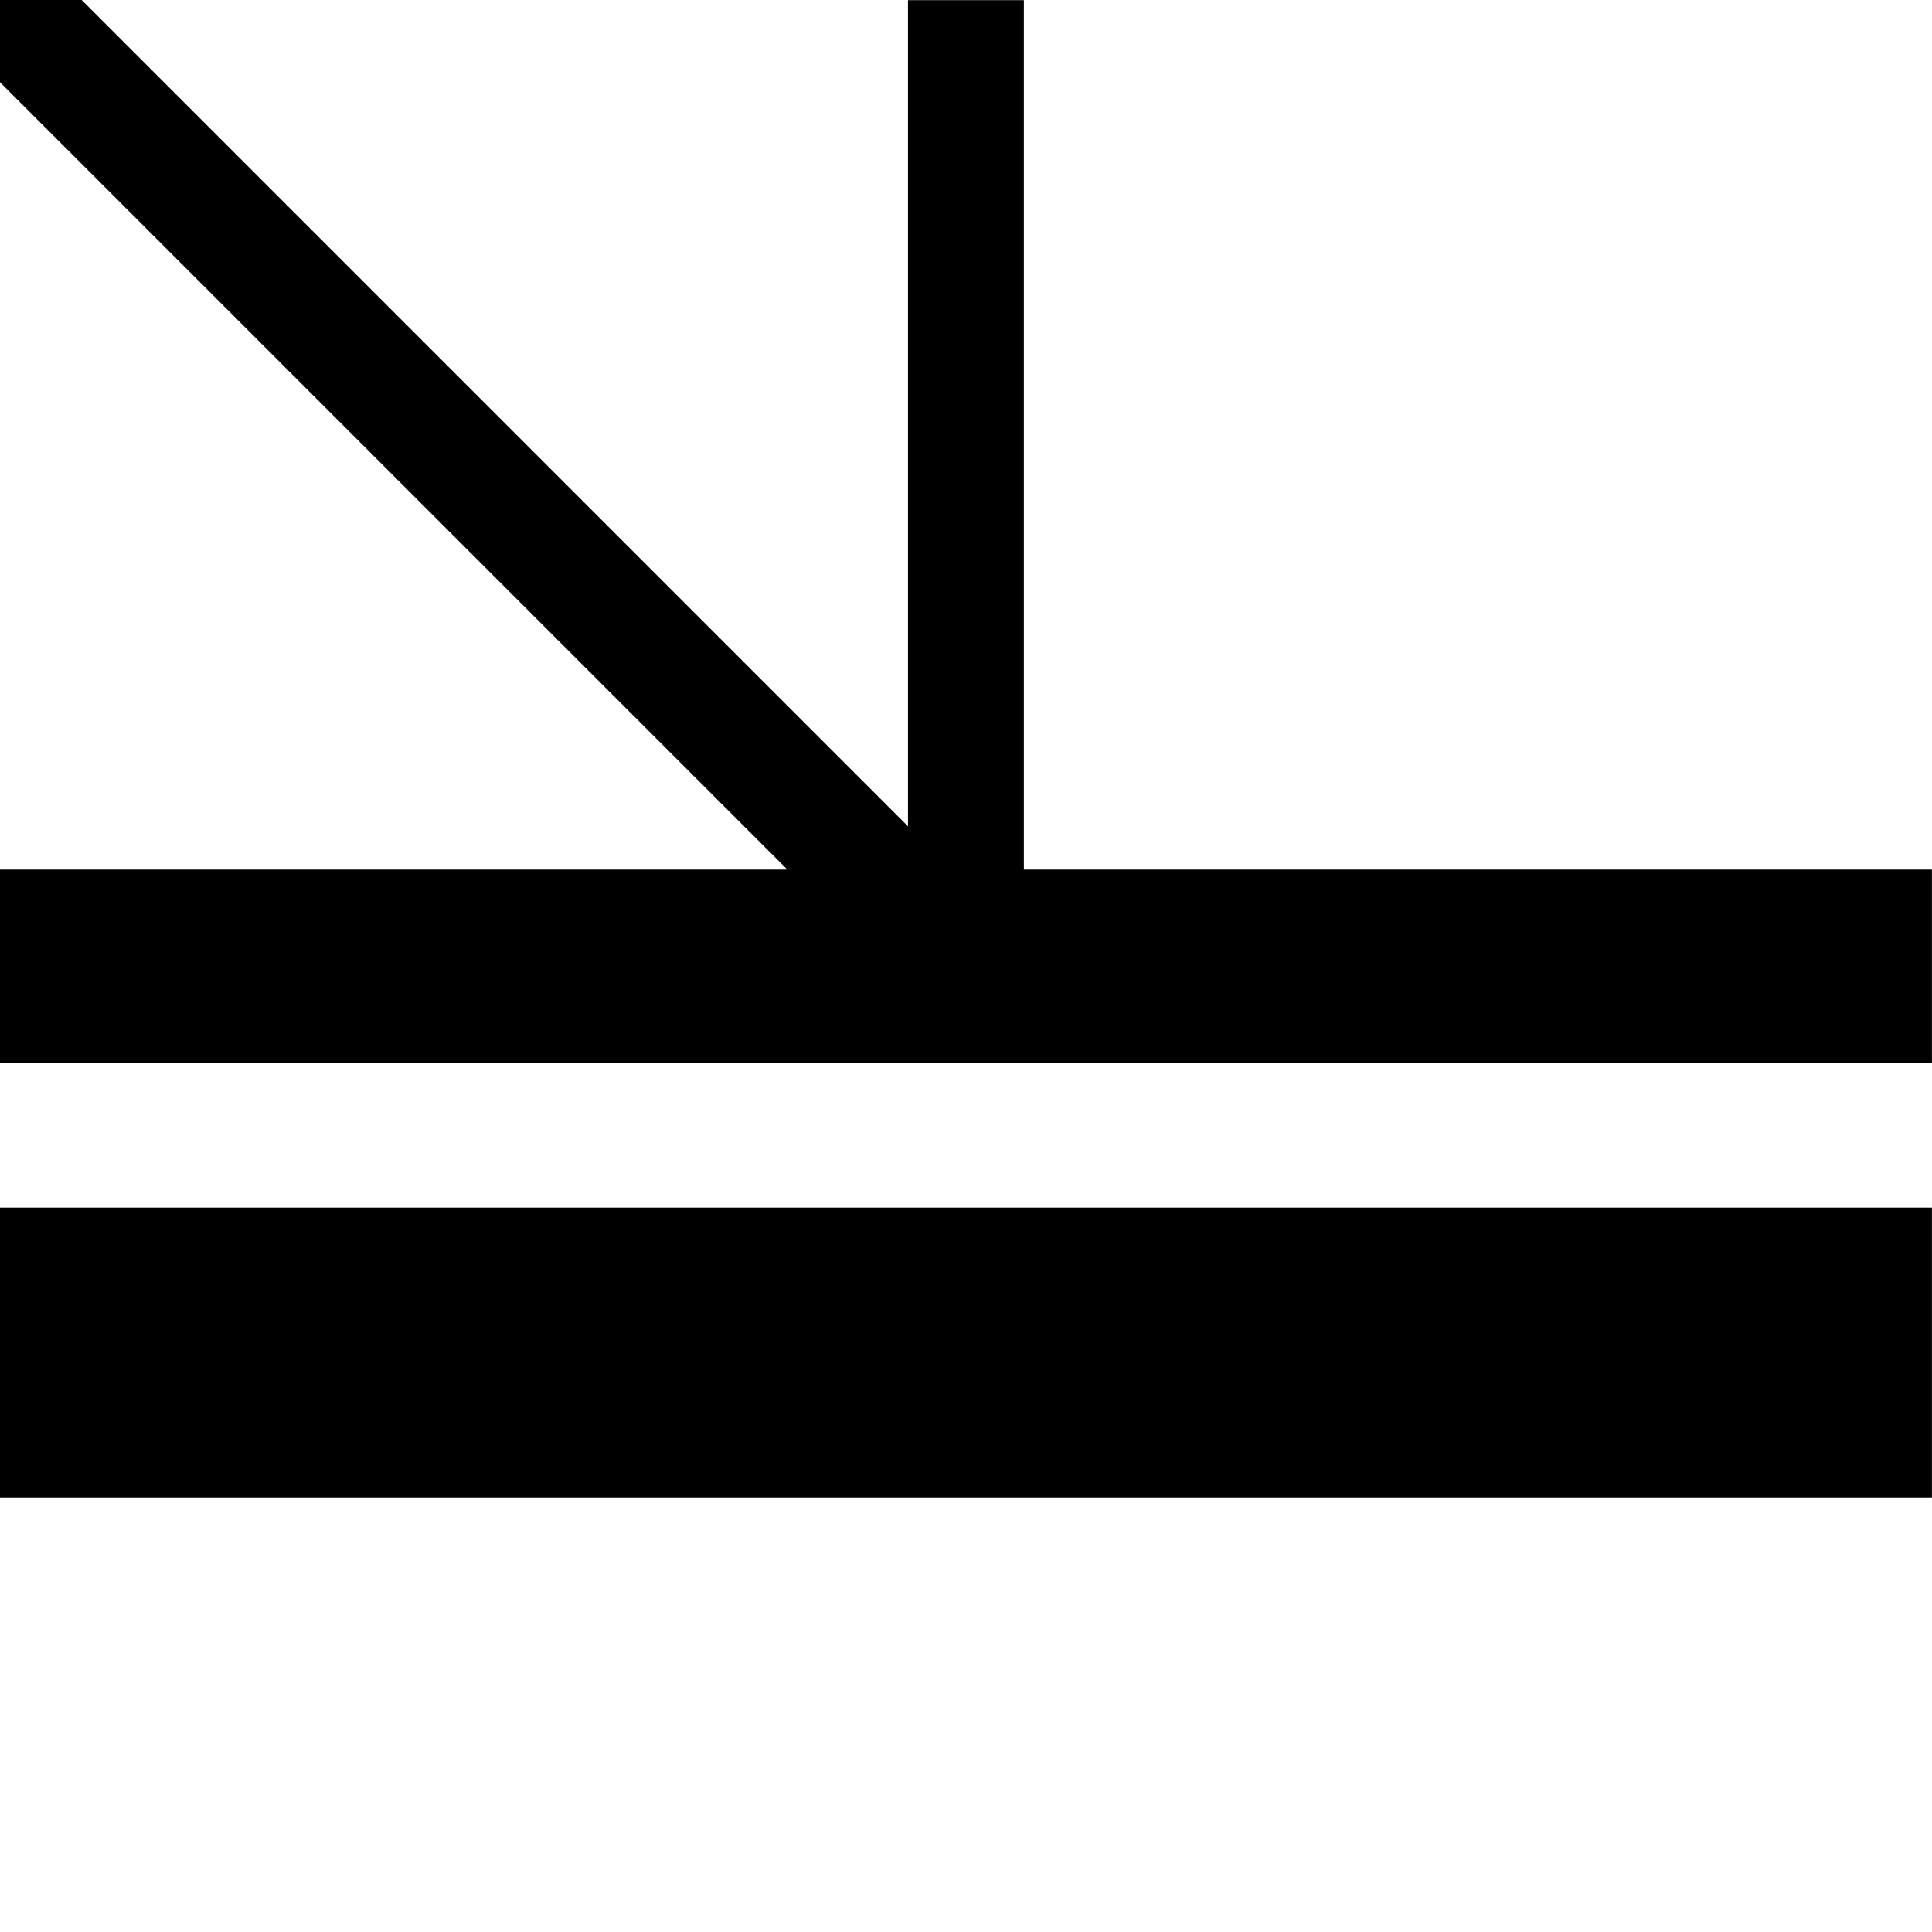
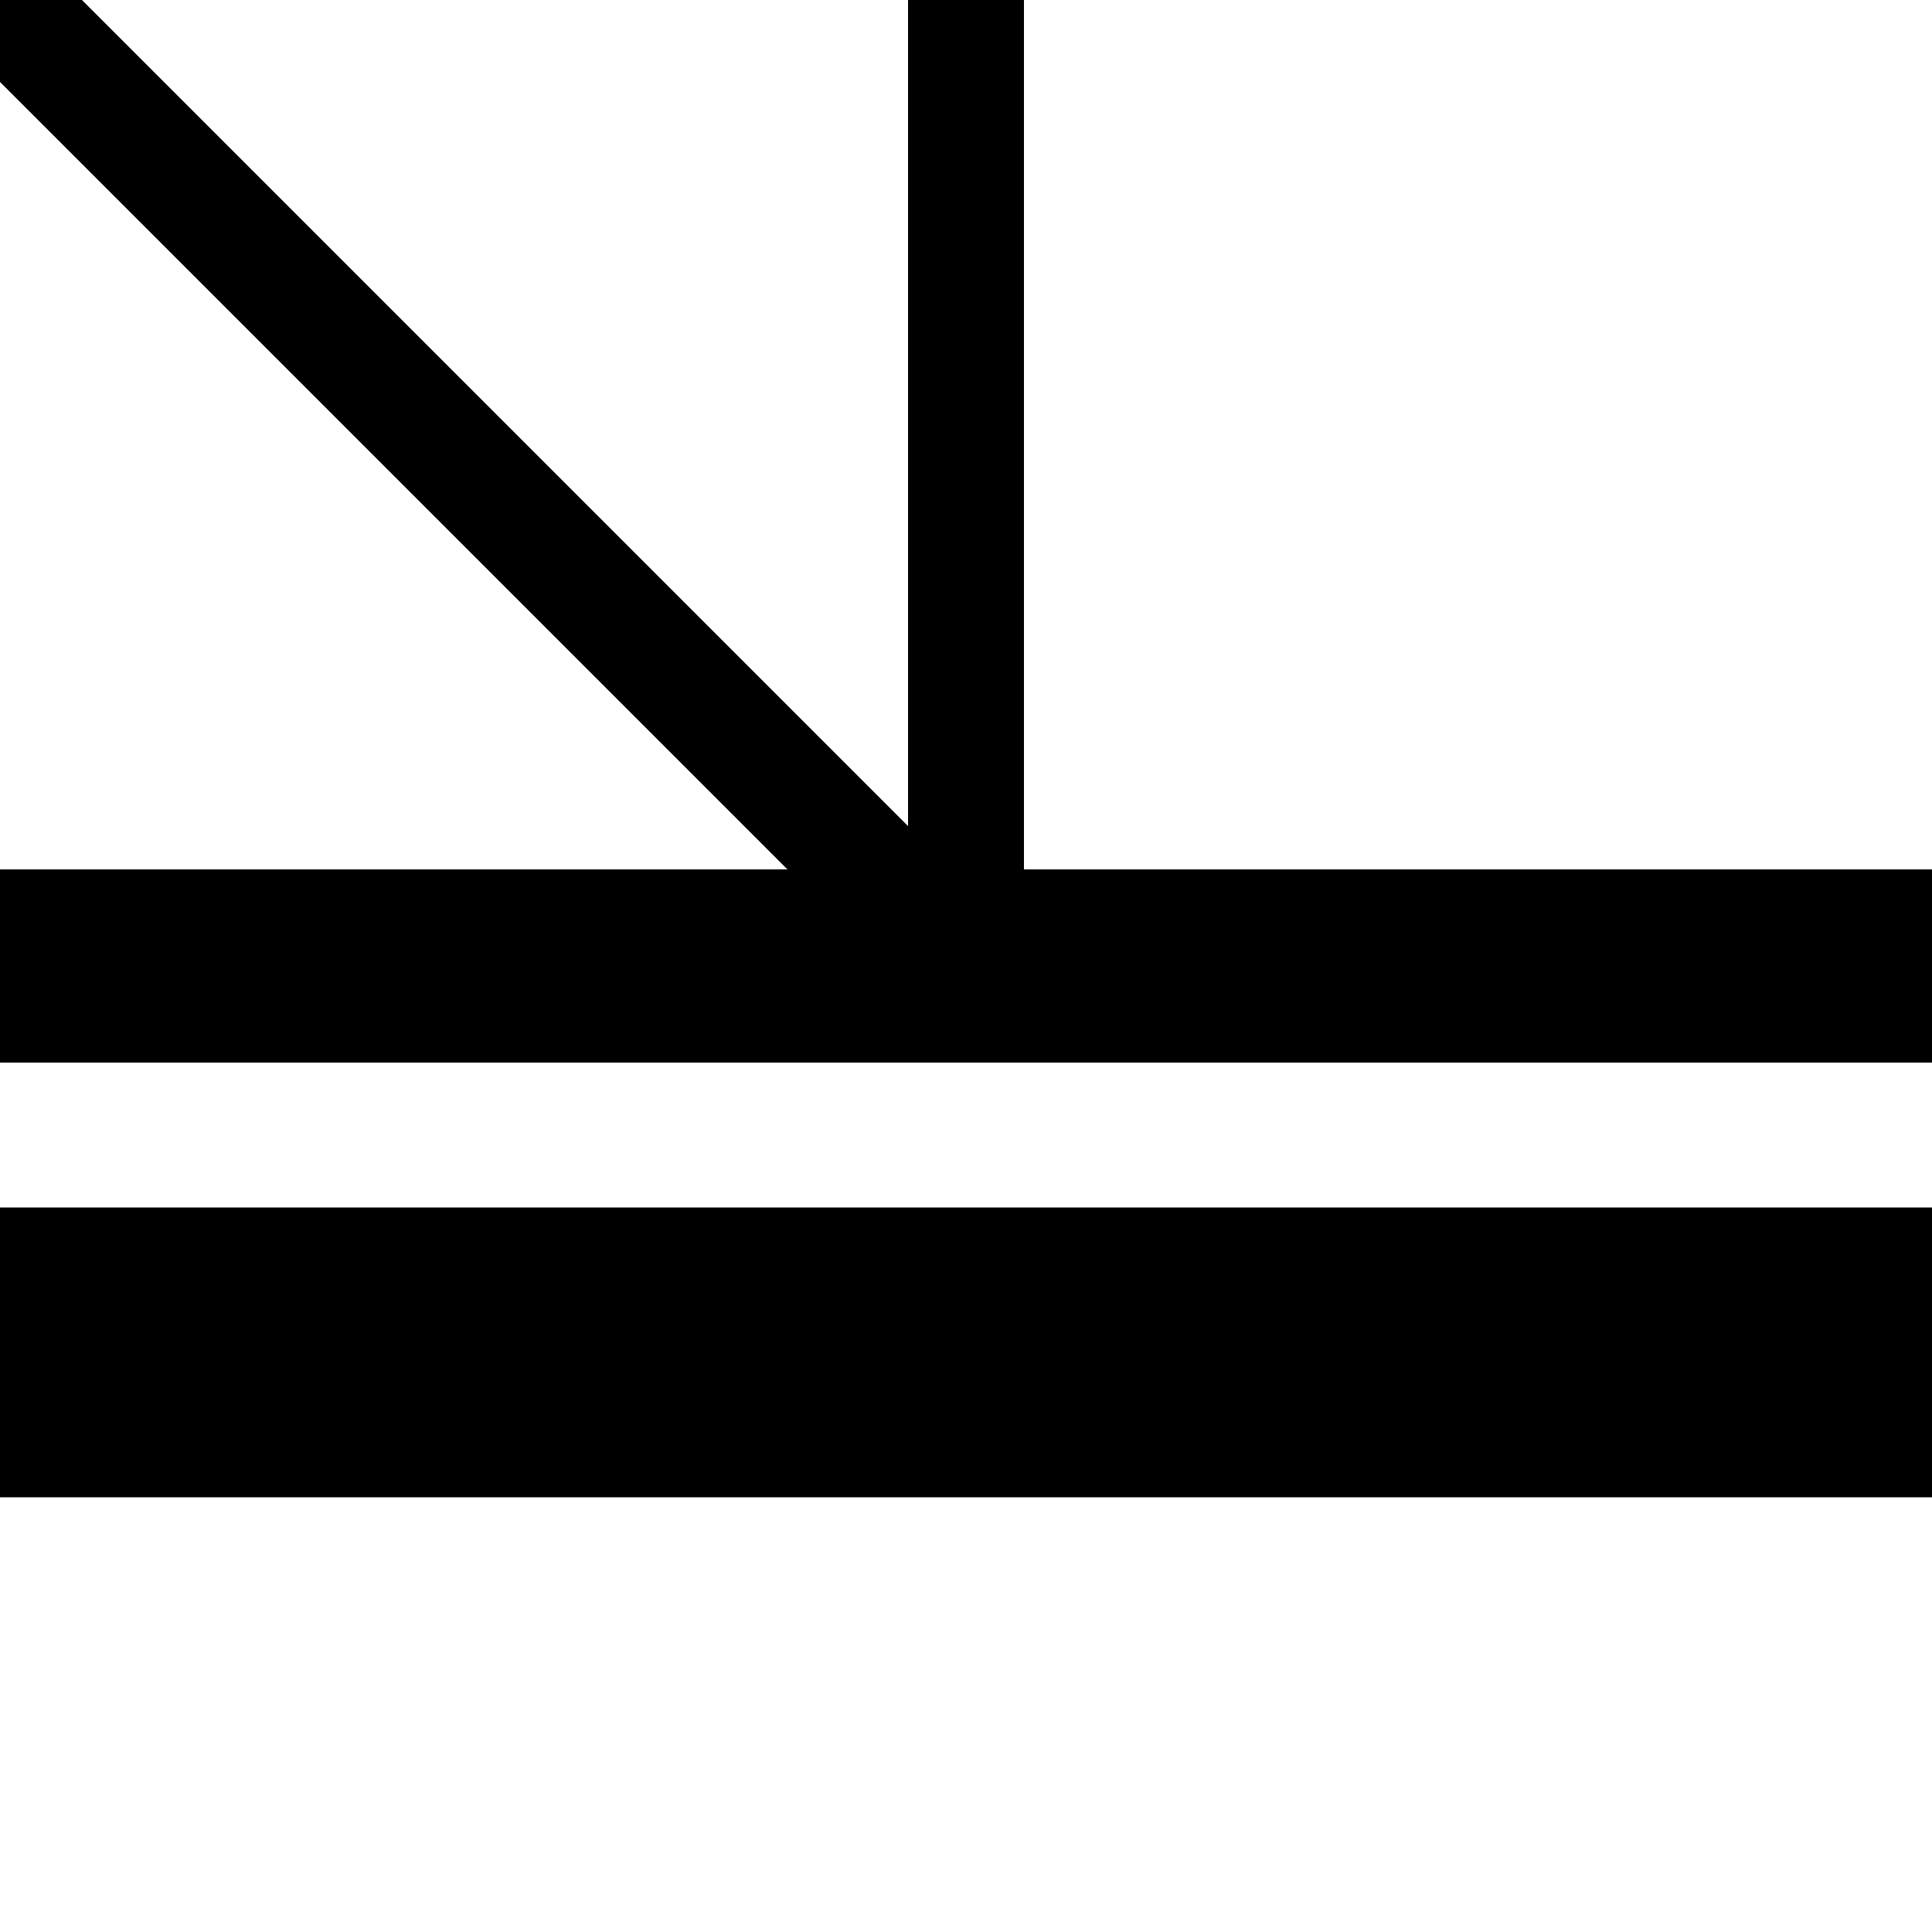
- <svg xmlns="http://www.w3.org/2000/svg" width="100" height="100" viewBox="0 0 26.458 26.458" version="1.1" id="svg1">
-   <defs id="defs1" />
-   <g id="layer1">
-     <path style="fill:#000000;fill-opacity:1;stroke:#000000;stroke-width:1.587;stroke-linecap:butt;stroke-linejoin:round;stroke-dasharray:none" d="M 13.228,13.232 V 0.002" id="path1" />
-     <path style="fill:#000000;fill-opacity:1;stroke:#000000;stroke-width:2.646;stroke-dasharray:none" d="M 26.457,13.232 H -0.002" id="path2" />
-     <path style="fill:#000000;fill-opacity:0;stroke:#000000;stroke-width:1.587;stroke-linecap:butt;stroke-linejoin:miter;stroke-dasharray:none;paint-order:stroke fill markers" d="M 13.228,13.232 -0.002,0.002" id="path4" />
-     <path style="fill:#000000;fill-opacity:0;stroke:#000000;stroke-width:3.969;stroke-linecap:butt;stroke-linejoin:miter;stroke-dasharray:none;paint-order:stroke fill markers" d="M 26.457,18.523 H -0.002" id="path5" />
-   </g>
+ <svg xmlns="http://www.w3.org/2000/svg" version="1.1" width="100" height="100">
+   <style>
+     line {
+       stroke: black;
+     }
+   </style>
+   <line x1="0" x2="100" y1="70" y2="70" stroke-width="15" />
+   <line x1="0" x2="100" y1="50" y2="50" stroke-width="10" />
+   <line x1="50" x2="50" y1="50" y2="0" stroke-width="6" />
+   <line x1="50" x2="0" y1="50" y2="0" stroke-width="6" />
</svg>
